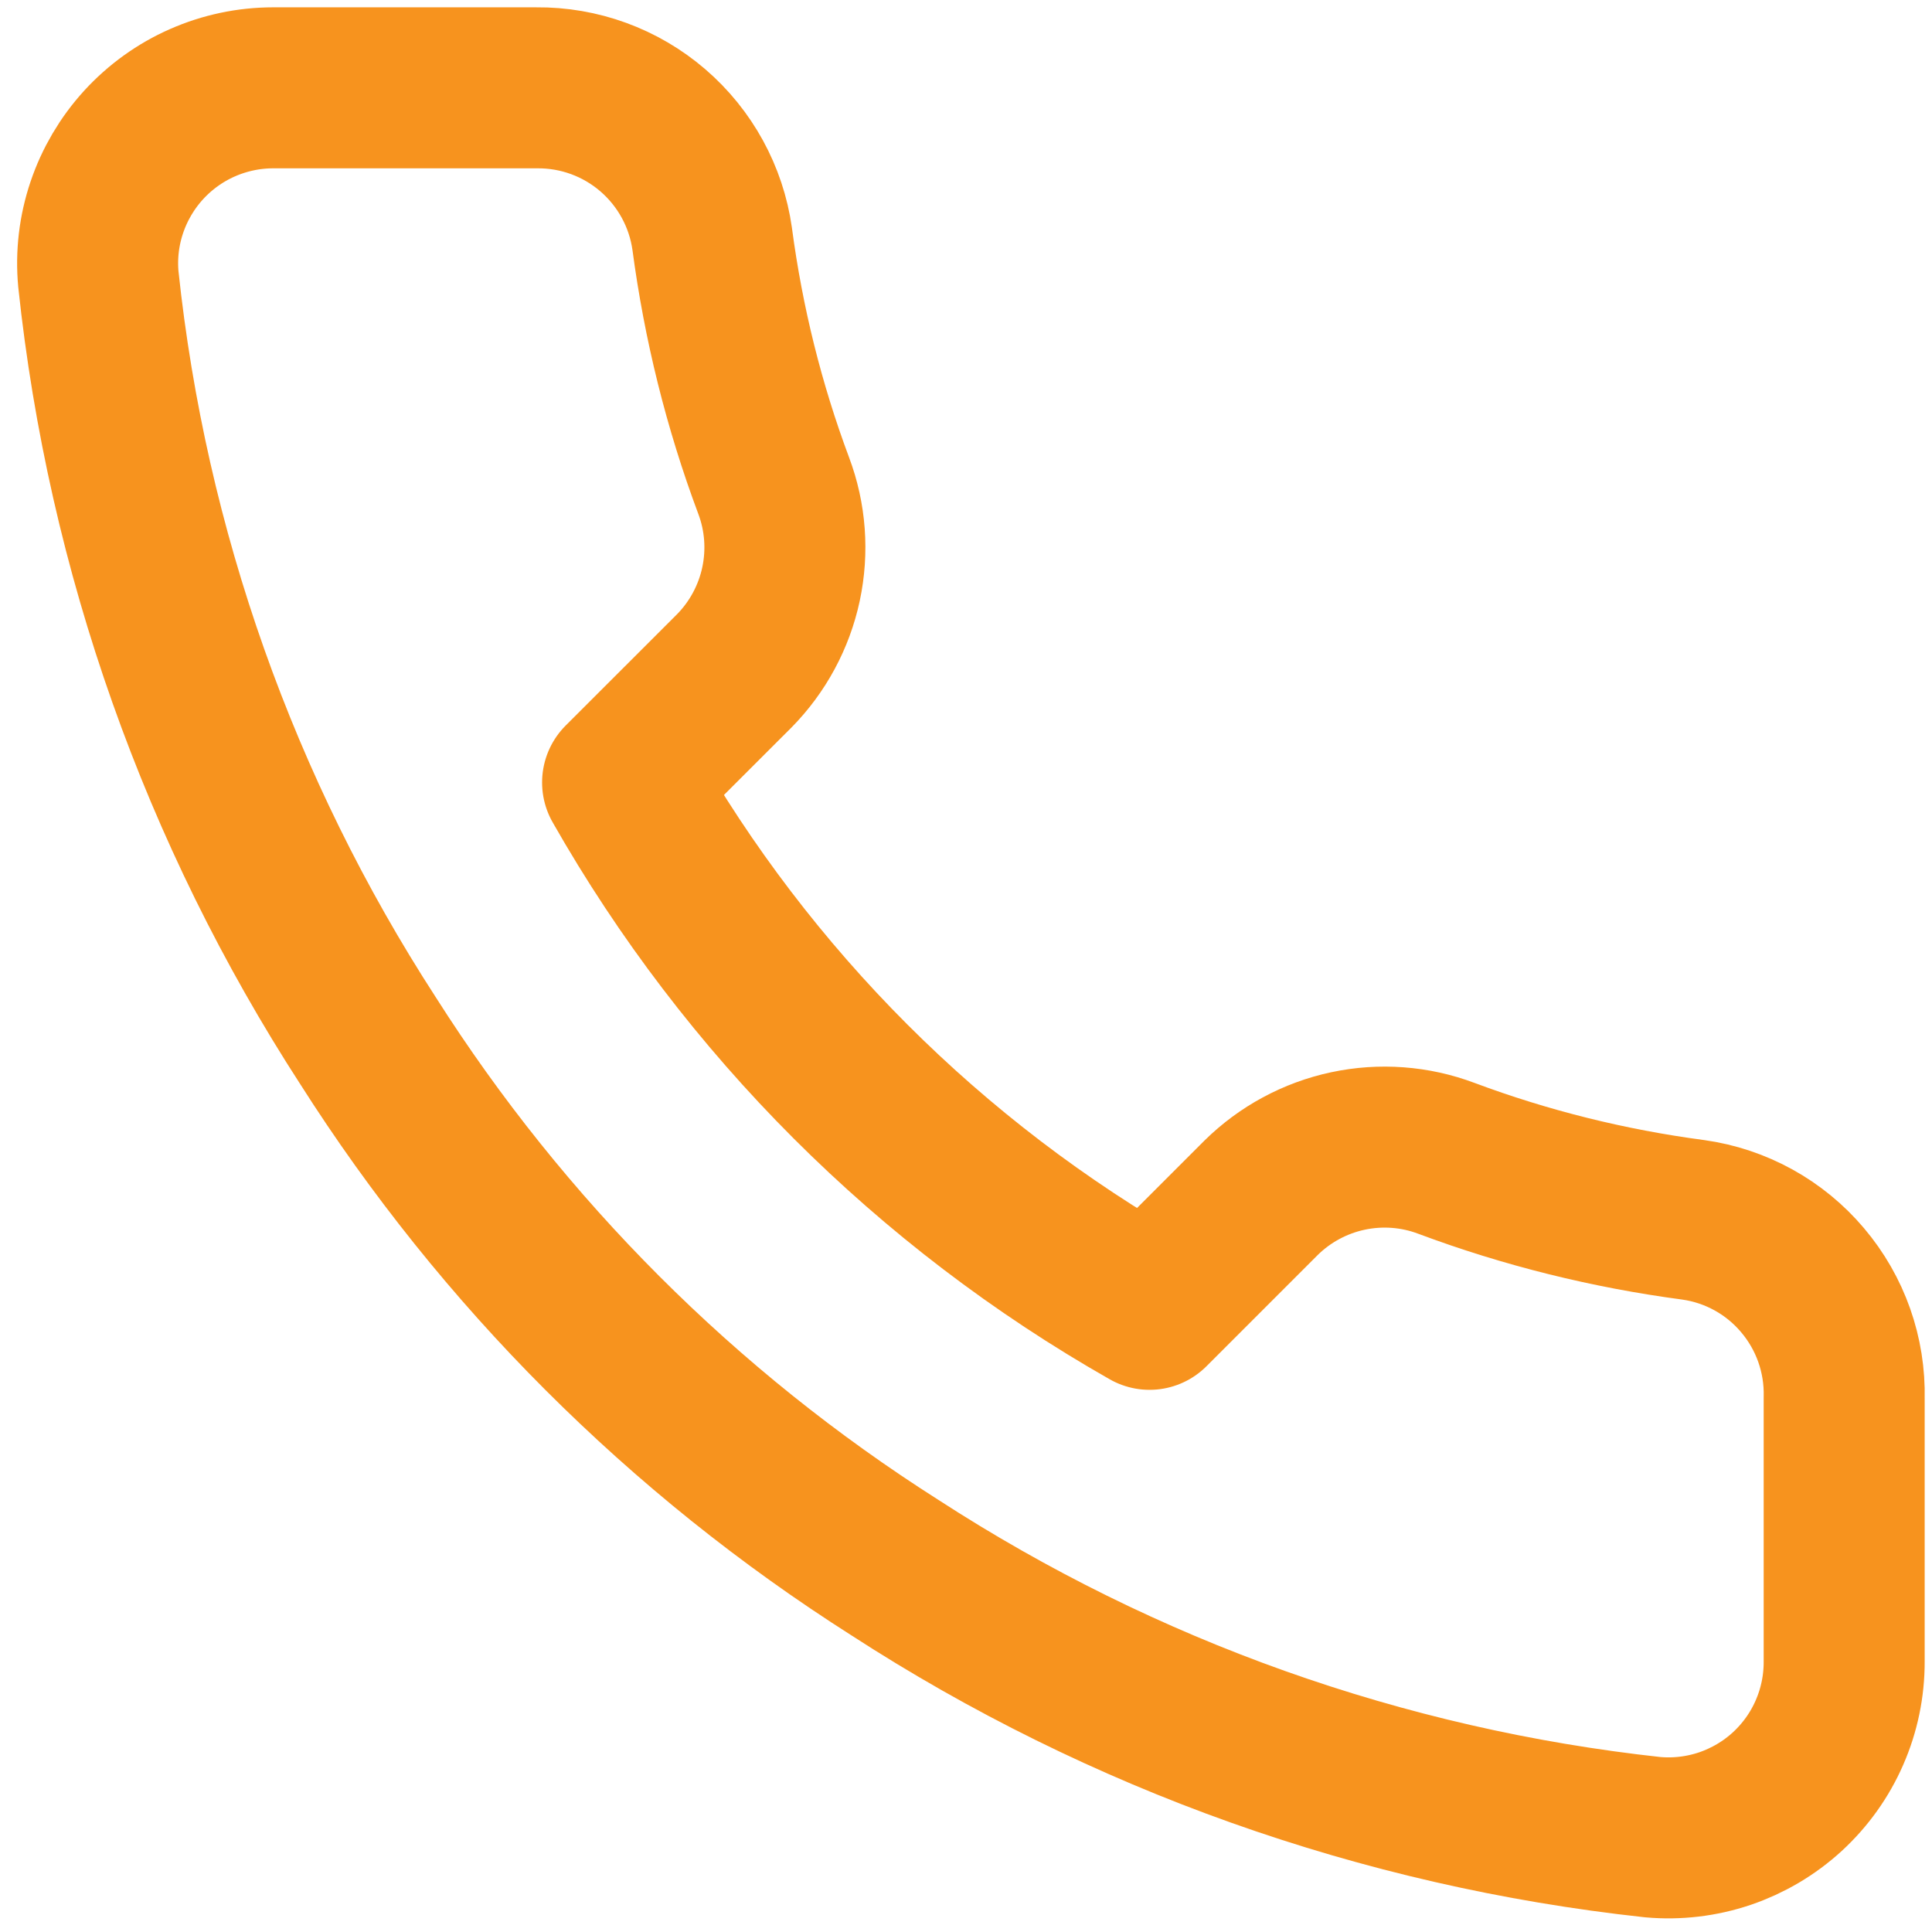
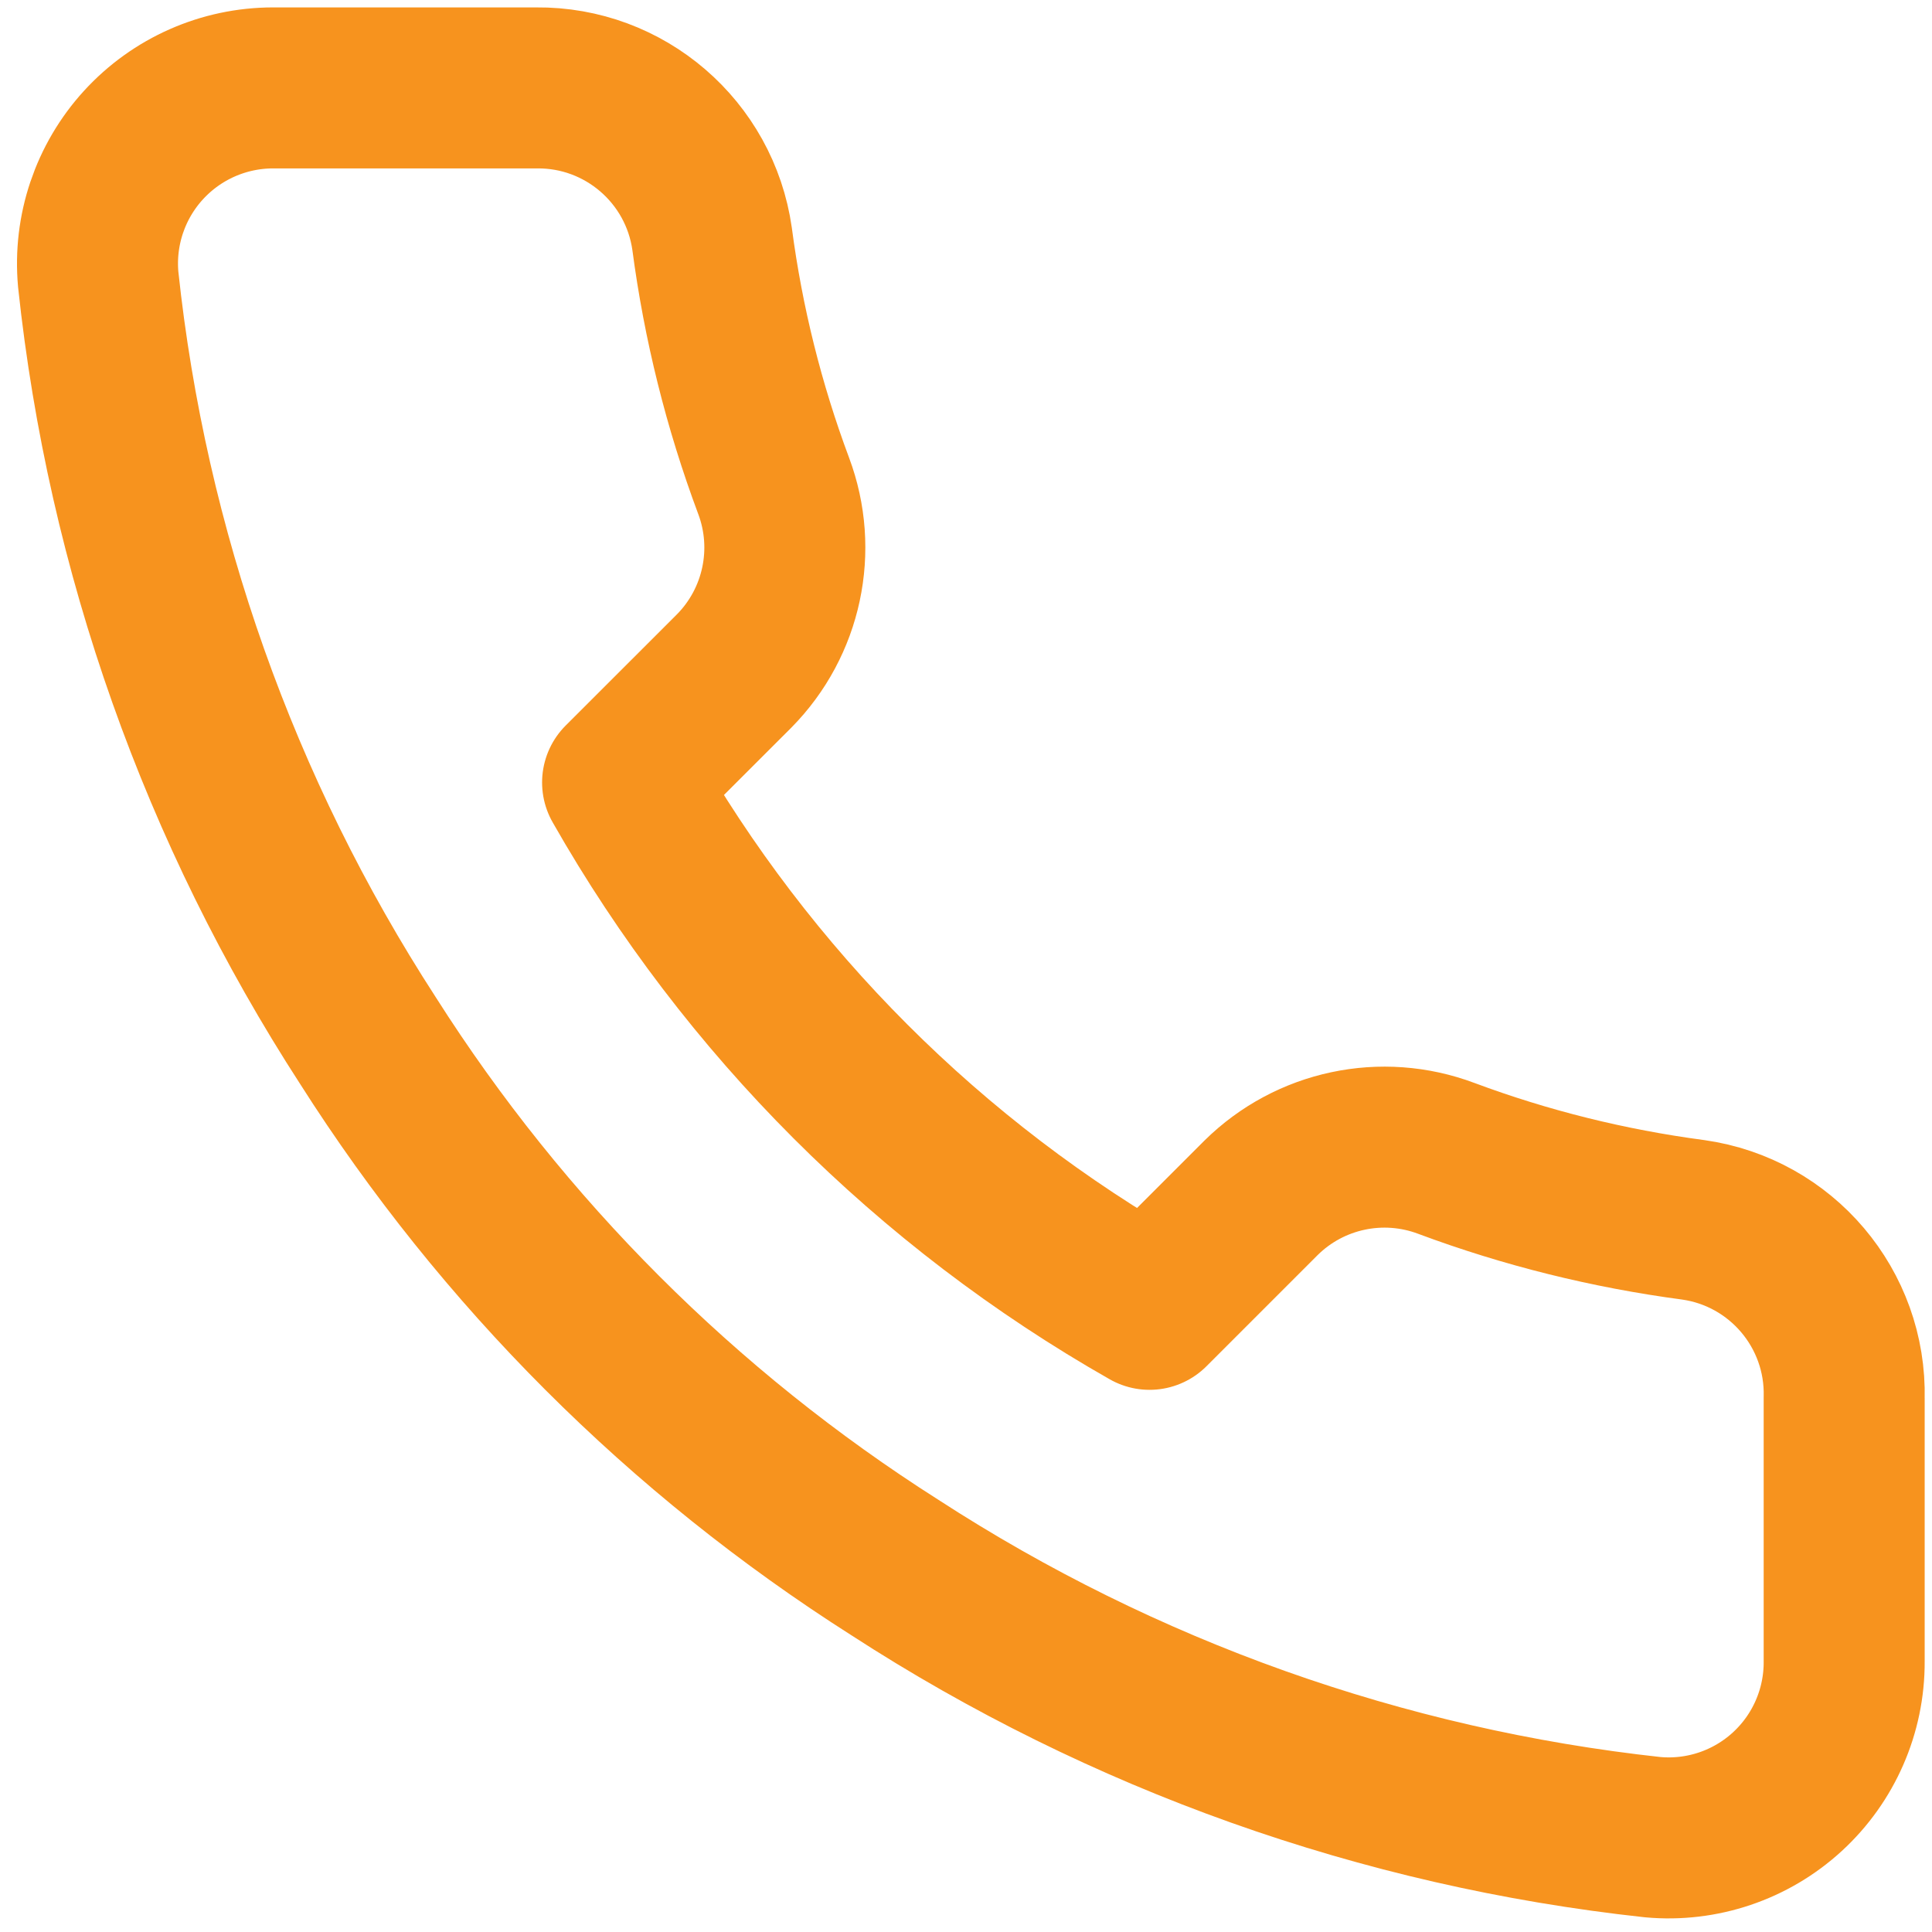
- <svg xmlns="http://www.w3.org/2000/svg" width="24" height="24" viewBox="0 0 24 24" fill="none">
-   <path fill-rule="evenodd" clip-rule="evenodd" d="M22.909 17.367V20.64C22.91 20.944 22.848 21.245 22.726 21.523C22.605 21.801 22.426 22.051 22.202 22.257C21.978 22.462 21.714 22.618 21.426 22.716C21.138 22.813 20.833 22.849 20.531 22.822C17.174 22.457 13.949 21.31 11.116 19.473C8.48 17.798 6.246 15.563 4.571 12.927C2.727 10.081 1.58 6.841 1.222 3.469C1.194 3.167 1.23 2.863 1.327 2.576C1.424 2.289 1.579 2.026 1.783 1.802C1.988 1.578 2.236 1.399 2.513 1.277C2.79 1.155 3.09 1.091 3.393 1.091H6.665C7.195 1.086 7.708 1.273 8.109 1.618C8.511 1.964 8.773 2.443 8.847 2.967C8.986 4.015 9.241 5.043 9.611 6.033C9.758 6.423 9.789 6.848 9.702 7.256C9.615 7.663 9.413 8.038 9.12 8.335L7.734 9.72C9.287 12.451 11.549 14.713 14.28 16.265L15.665 14.88C15.962 14.587 16.337 14.385 16.744 14.298C17.152 14.211 17.577 14.242 17.967 14.389C18.957 14.759 19.985 15.014 21.033 15.153C21.563 15.227 22.047 15.494 22.392 15.903C22.738 16.311 22.922 16.832 22.909 17.367Z" stroke="#F7931E" stroke-width="2" stroke-linecap="round" stroke-linejoin="round" />
+ <svg xmlns="http://www.w3.org/2000/svg" width="24" height="24" fill="none">
+   <path clip-rule="evenodd" d="M22.909 17.367v3.273a2.18 2.18 0 0 1-2.378 2.182 21.588 21.588 0 0 1-9.415-3.35 21.273 21.273 0 0 1-6.545-6.545A21.59 21.59 0 0 1 1.22 3.47a2.182 2.182 0 0 1 2.172-2.378h3.272a2.182 2.182 0 0 1 2.182 1.876 14 14 0 0 0 .764 3.066 2.182 2.182 0 0 1-.491 2.302L7.734 9.72a17.455 17.455 0 0 0 6.546 6.545l1.385-1.385a2.182 2.182 0 0 1 2.302-.49c.99.369 2.018.624 3.066.763a2.182 2.182 0 0 1 1.876 2.214Z" stroke="#F7931E" stroke-width="2" stroke-linecap="round" stroke-linejoin="round" />
</svg>
